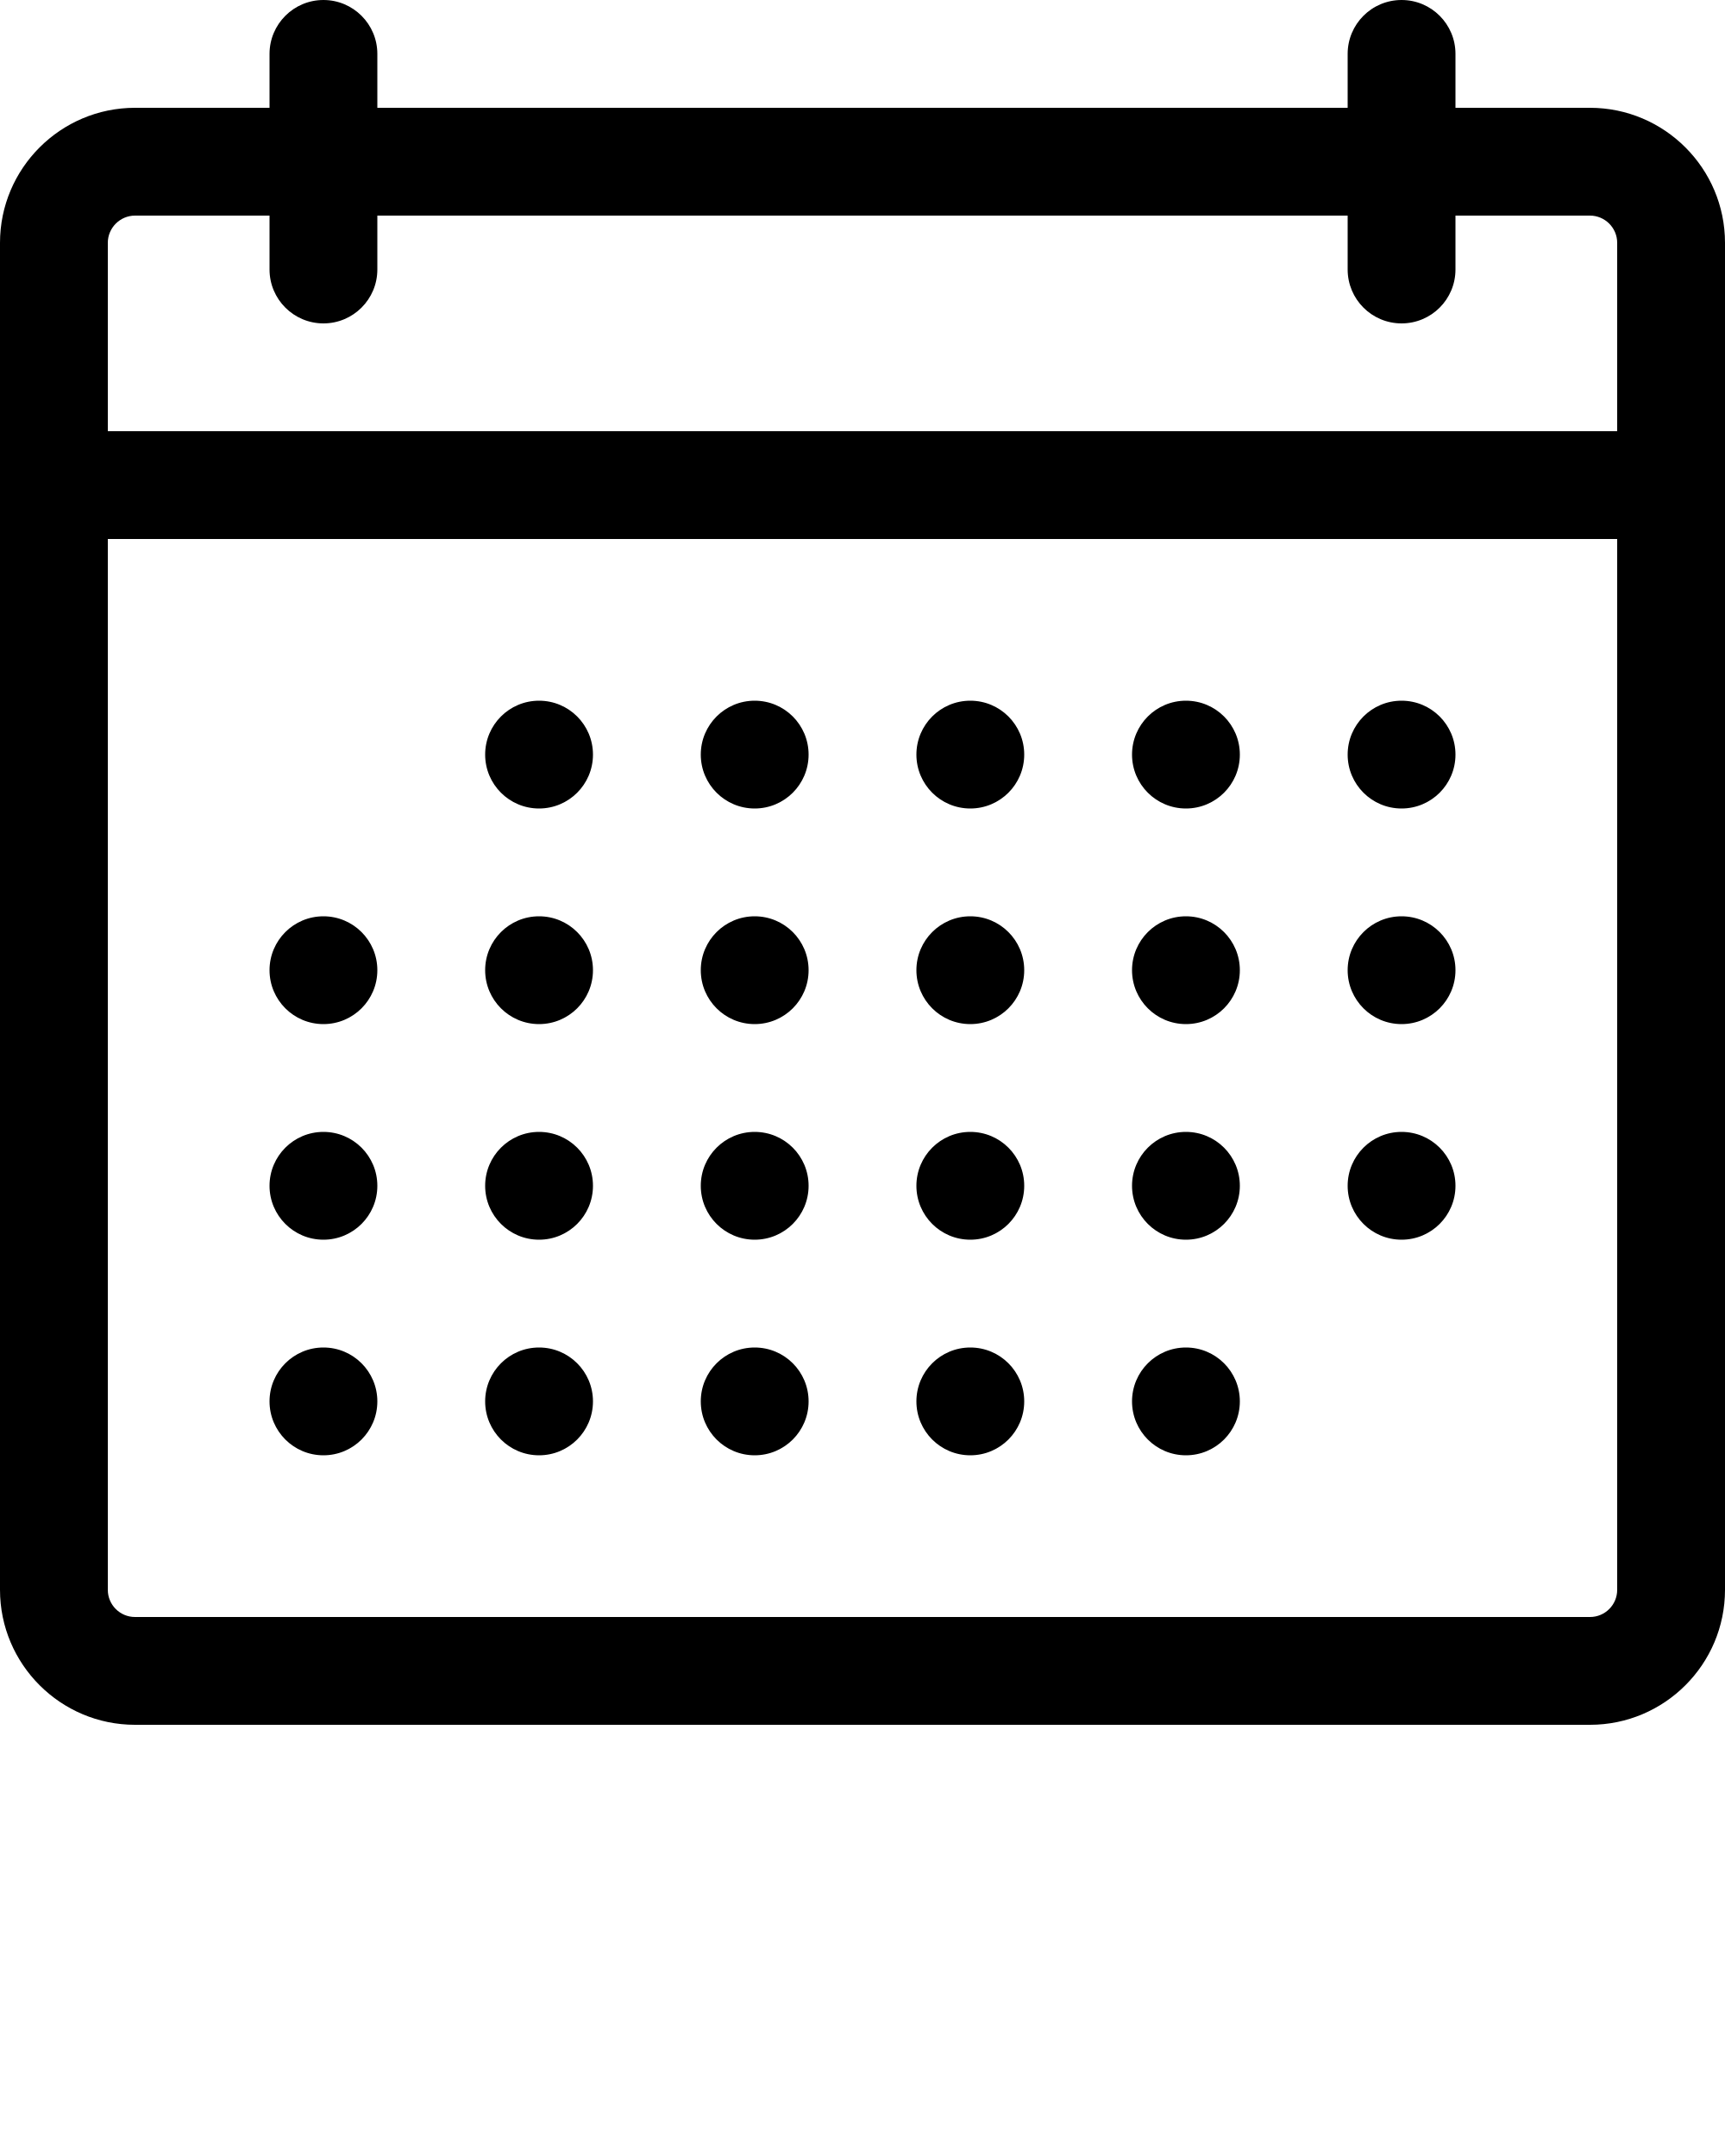
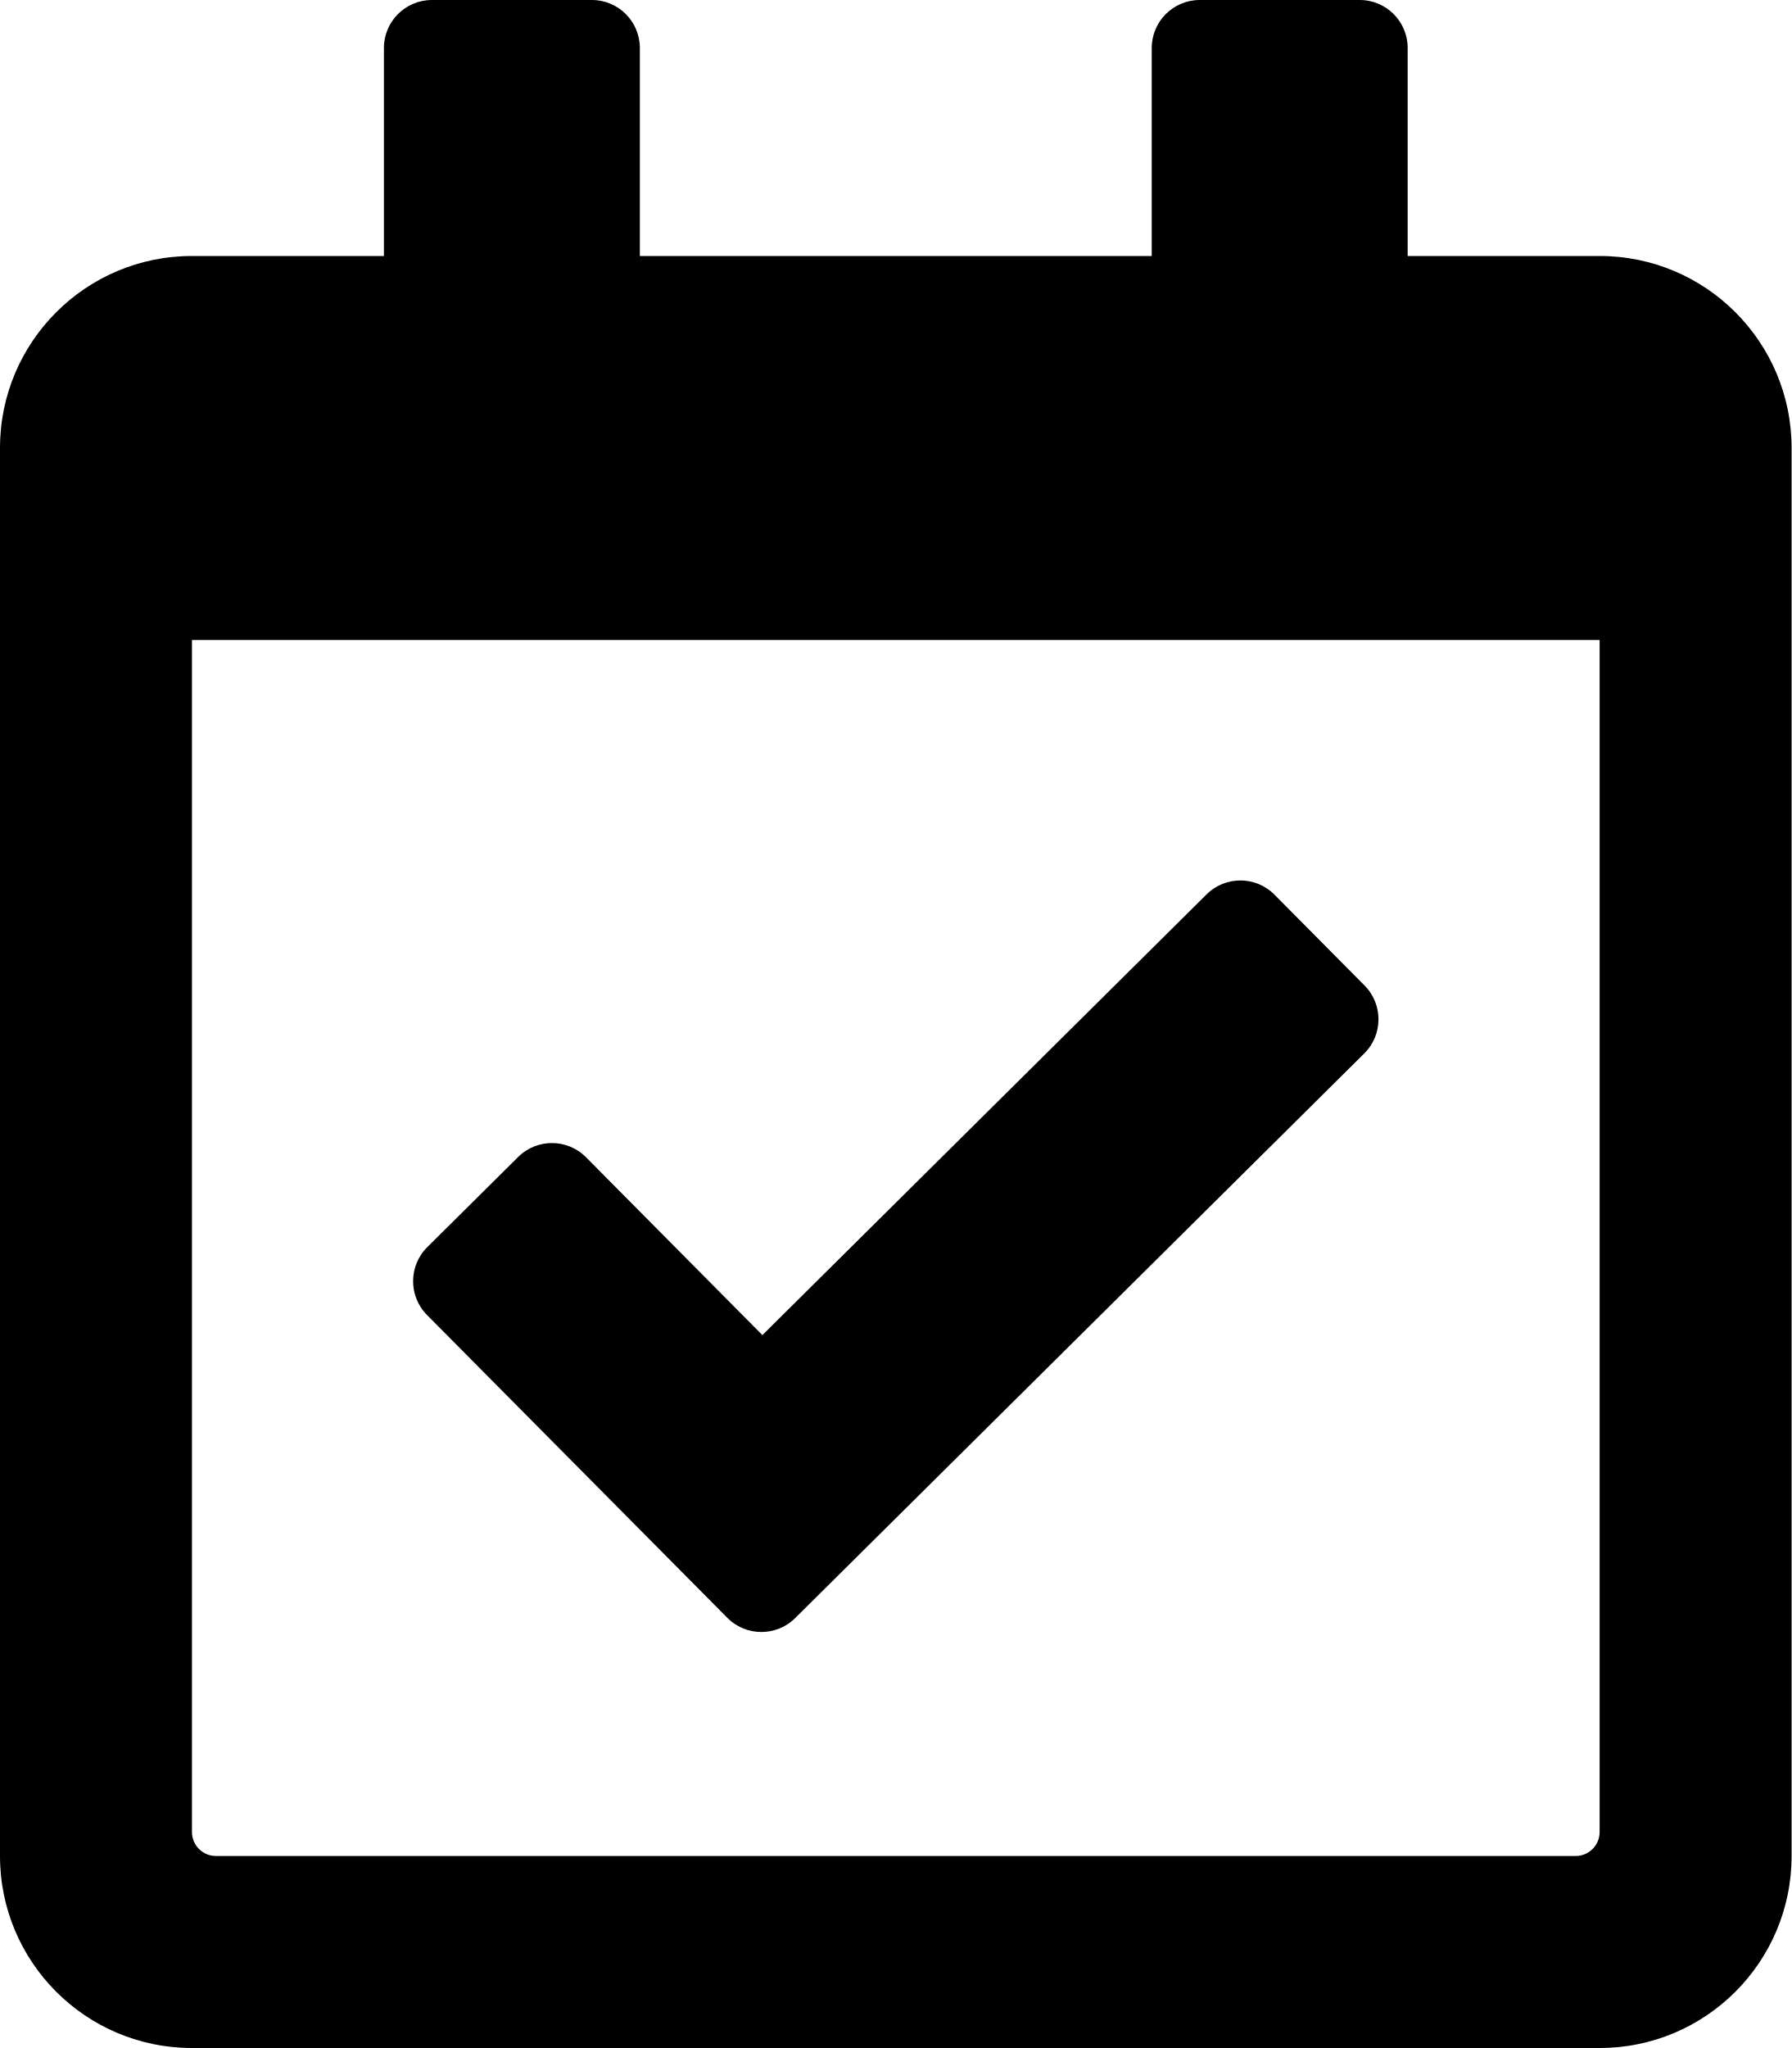
- <svg xmlns="http://www.w3.org/2000/svg" viewBox="0 0 32 40" enable-background="new 0 0 32 32" x="0px" y="0px">
-   <g>
-     <path d="M29.496 32h-26.992c-1.38 0-2.504-1.123-2.504-2.504v-24.991c0-1.381 1.124-2.505 2.505-2.505h26.99c1.381 0 2.505 1.124 2.505 2.505v24.991c0 1.381-1.123 2.504-2.504 2.504zm-26.991-28c-.278 0-.505.227-.505.505v24.991c0 .278.226.504.504.504h26.992c.278 0 .504-.226.504-.504v-24.991c0-.278-.227-.505-.505-.505h-26.99zM31 10h-30c-.552 0-1-.448-1-1s.448-1 1-1h30c.553 0 1 .448 1 1s-.447 1-1 1zM6 6c-.552 0-1-.448-1-1v-4c0-.552.448-1 1-1s1 .448 1 1v4c0 .552-.448 1-1 1zM26 6c-.553 0-1-.448-1-1v-4c0-.552.447-1 1-1s1 .448 1 1v4c0 .552-.447 1-1 1z" />
-     <circle cx="6" cy="18" r="1" />
-     <circle cx="6" cy="22" r="1" />
-     <circle cx="6" cy="26" r="1" />
-     <circle cx="22" cy="14" r="1" />
-     <circle cx="22" cy="18" r="1" />
-     <circle cx="22" cy="22" r="1" />
-     <circle cx="22" cy="26" r="1" />
-     <circle cx="26" cy="14" r="1" />
-     <circle cx="26" cy="18" r="1" />
-     <circle cx="26" cy="22" r="1" />
-     <circle cx="14" cy="14" r="1" />
-     <circle cx="14" cy="18" r="1" />
-     <circle cx="14" cy="22" r="1" />
-     <circle cx="14" cy="26" r="1" />
-     <circle cx="10" cy="14" r="1" />
-     <circle cx="10" cy="18" r="1" />
-     <circle cx="10" cy="22" r="1" />
-     <circle cx="10" cy="26" r="1" />
-     <circle cx="18" cy="14" r="1" />
-     <circle cx="18" cy="18" r="1" />
-     <circle cx="18" cy="22" r="1" />
-     <circle cx="18" cy="26" r="1" />
-   </g>
-   <text x="0" y="47" fill="#000000" font-size="5px" font-weight="bold" font-family="'Helvetica Neue', Helvetica, Arial-Unicode, Arial, Sans-serif">Created by ✦ Shmidt Sergey ✦</text>
-   <text x="0" y="52" fill="#000000" font-size="5px" font-weight="bold" font-family="'Helvetica Neue', Helvetica, Arial-Unicode, Arial, Sans-serif">from the Noun Project</text>
+ <svg xmlns="http://www.w3.org/2000/svg" aria-hidden="true" data-prefix="far" data-icon="calendar-check" class="svg-inline--fa fa-calendar-check fa-w-14" role="img" viewBox="0 0 448 512">
+   <path fill="currentColor" d="M400 64h-48V12c0-6.627-5.373-12-12-12h-40c-6.627 0-12 5.373-12 12v52H160V12c0-6.627-5.373-12-12-12h-40c-6.627 0-12 5.373-12 12v52H48C21.49 64 0 85.49 0 112v352c0 26.51 21.49 48 48 48h352c26.51 0 48-21.49 48-48V112c0-26.51-21.49-48-48-48zm-6 400H54a6 6 0 0 1-6-6V160h352v298a6 6 0 0 1-6 6zm-52.849-200.65L198.842 404.519c-4.705 4.667-12.303 4.637-16.971-.068l-75.091-75.699c-4.667-4.705-4.637-12.303.068-16.971l22.719-22.536c4.705-4.667 12.303-4.637 16.97.069l44.104 44.461 111.072-110.181c4.705-4.667 12.303-4.637 16.971.068l22.536 22.718c4.667 4.705 4.636 12.303-.069 16.97z" />
</svg>
